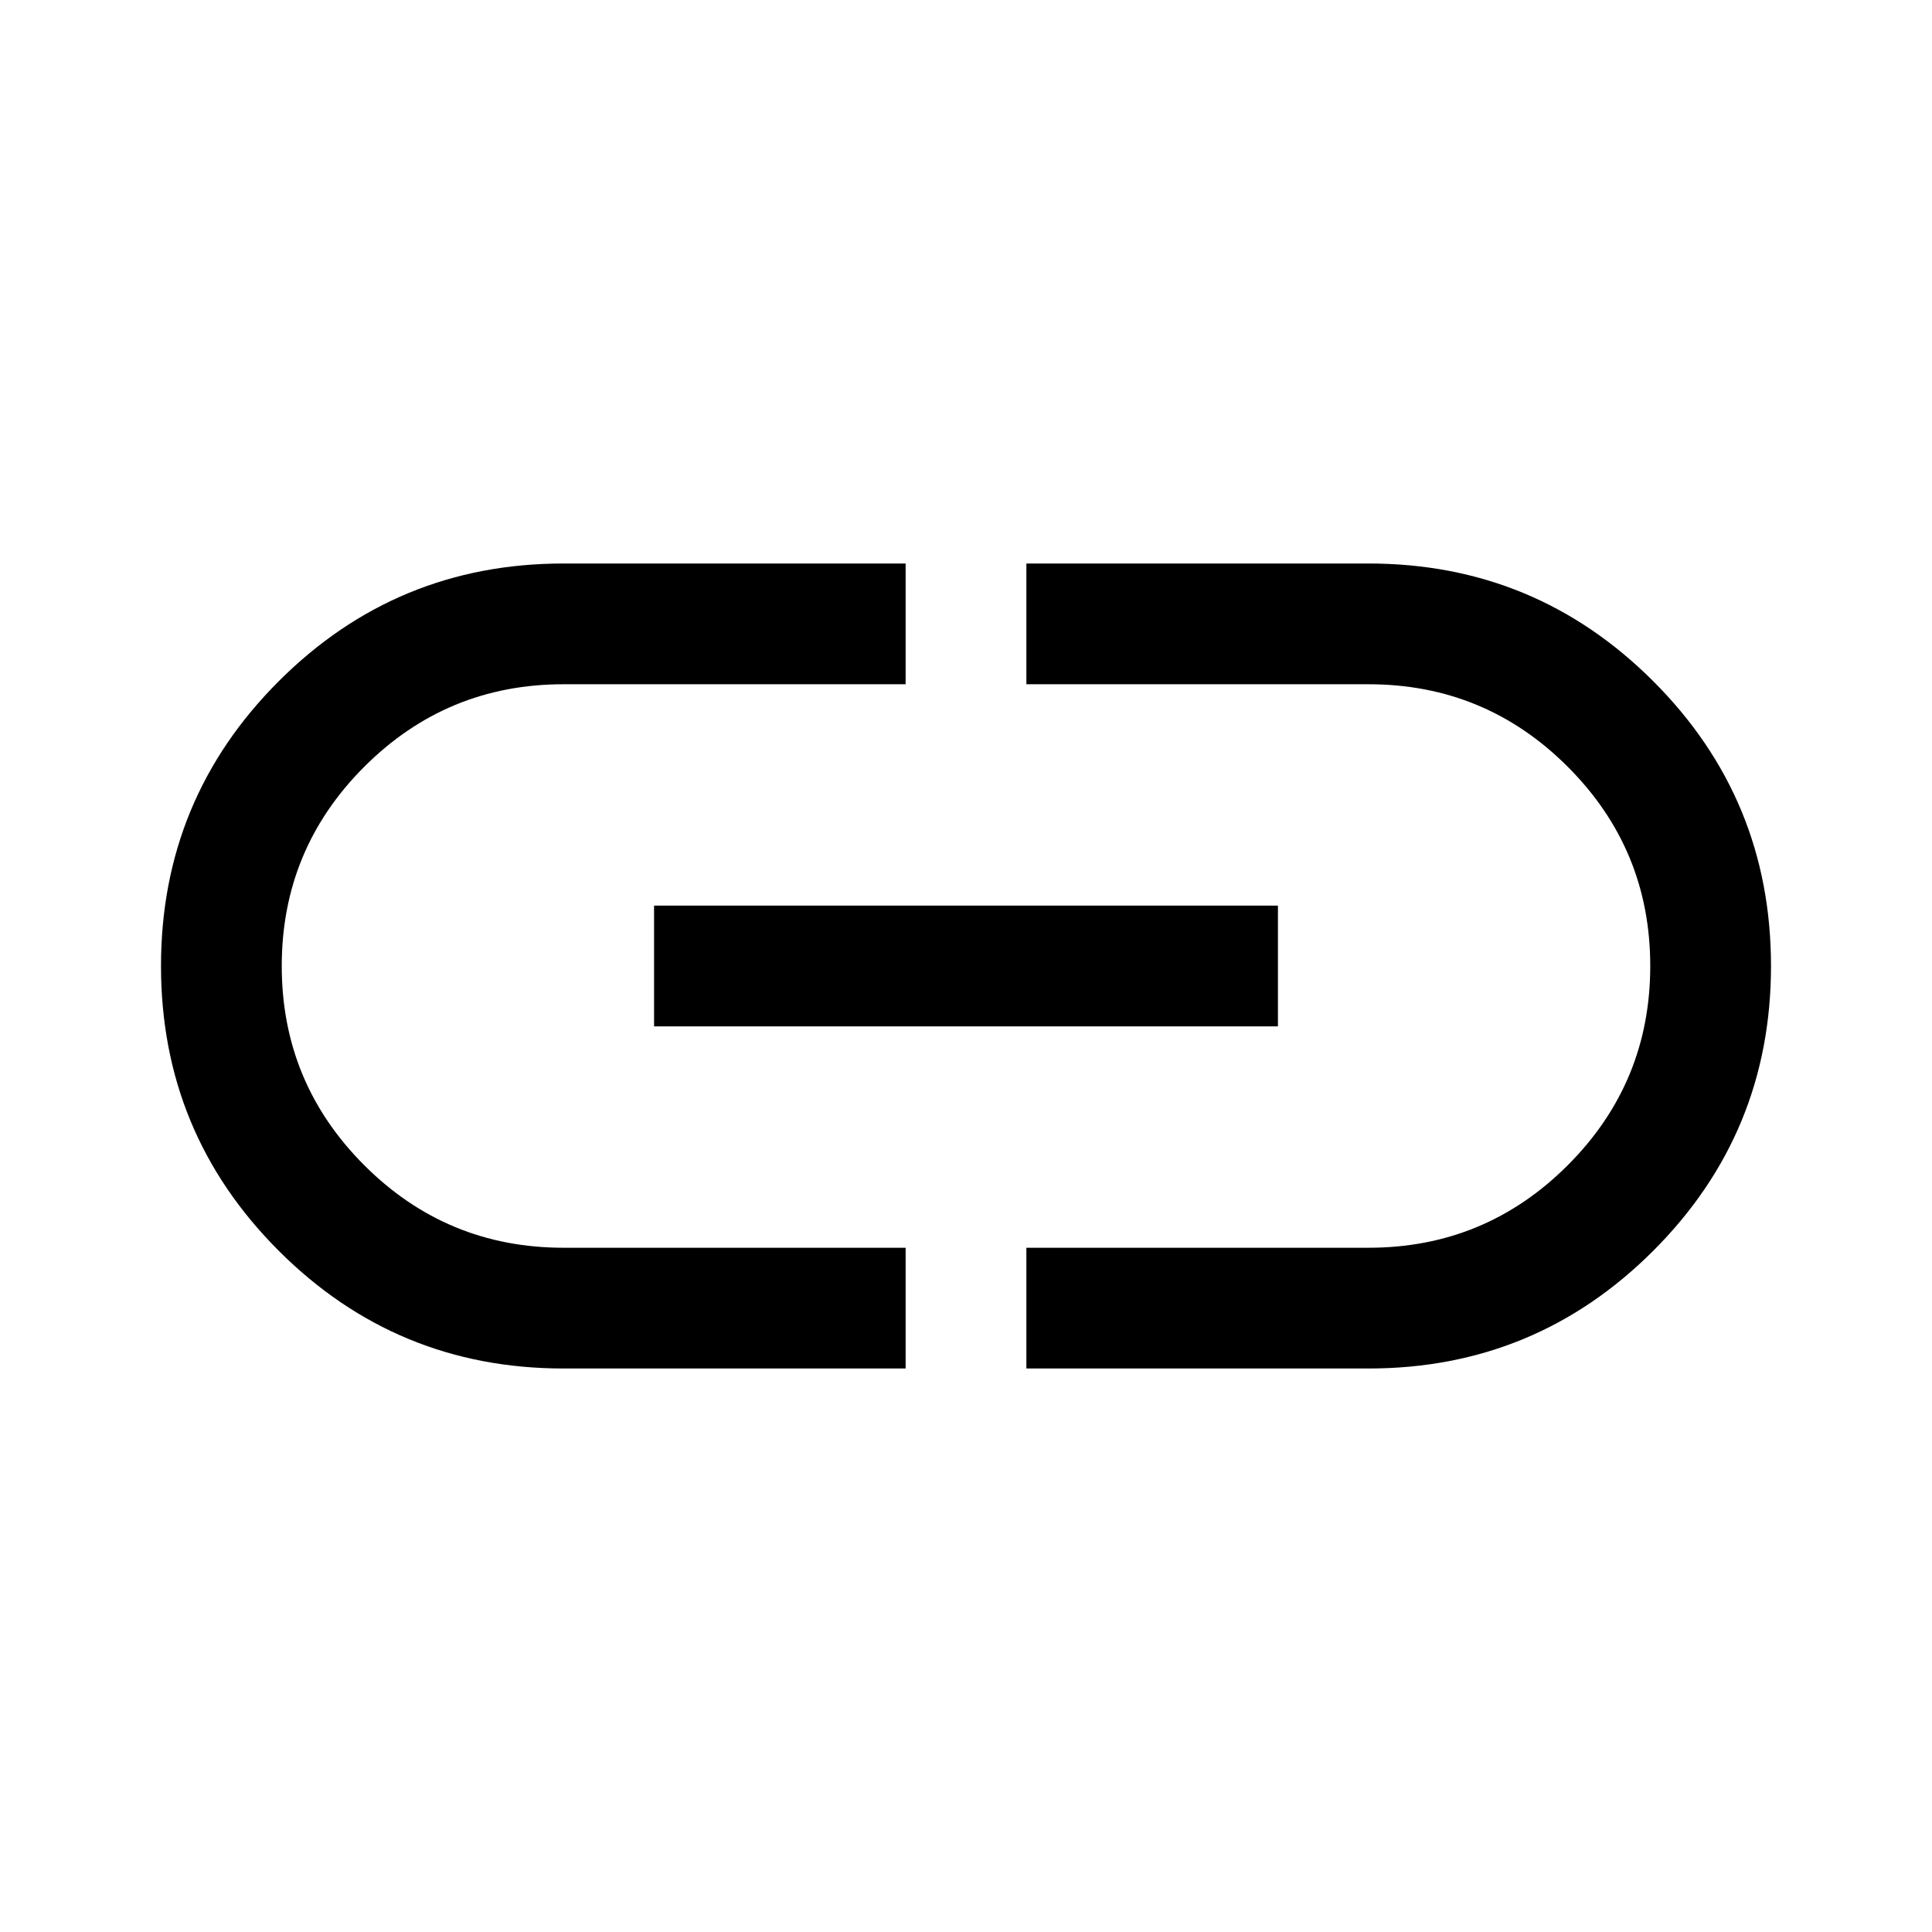
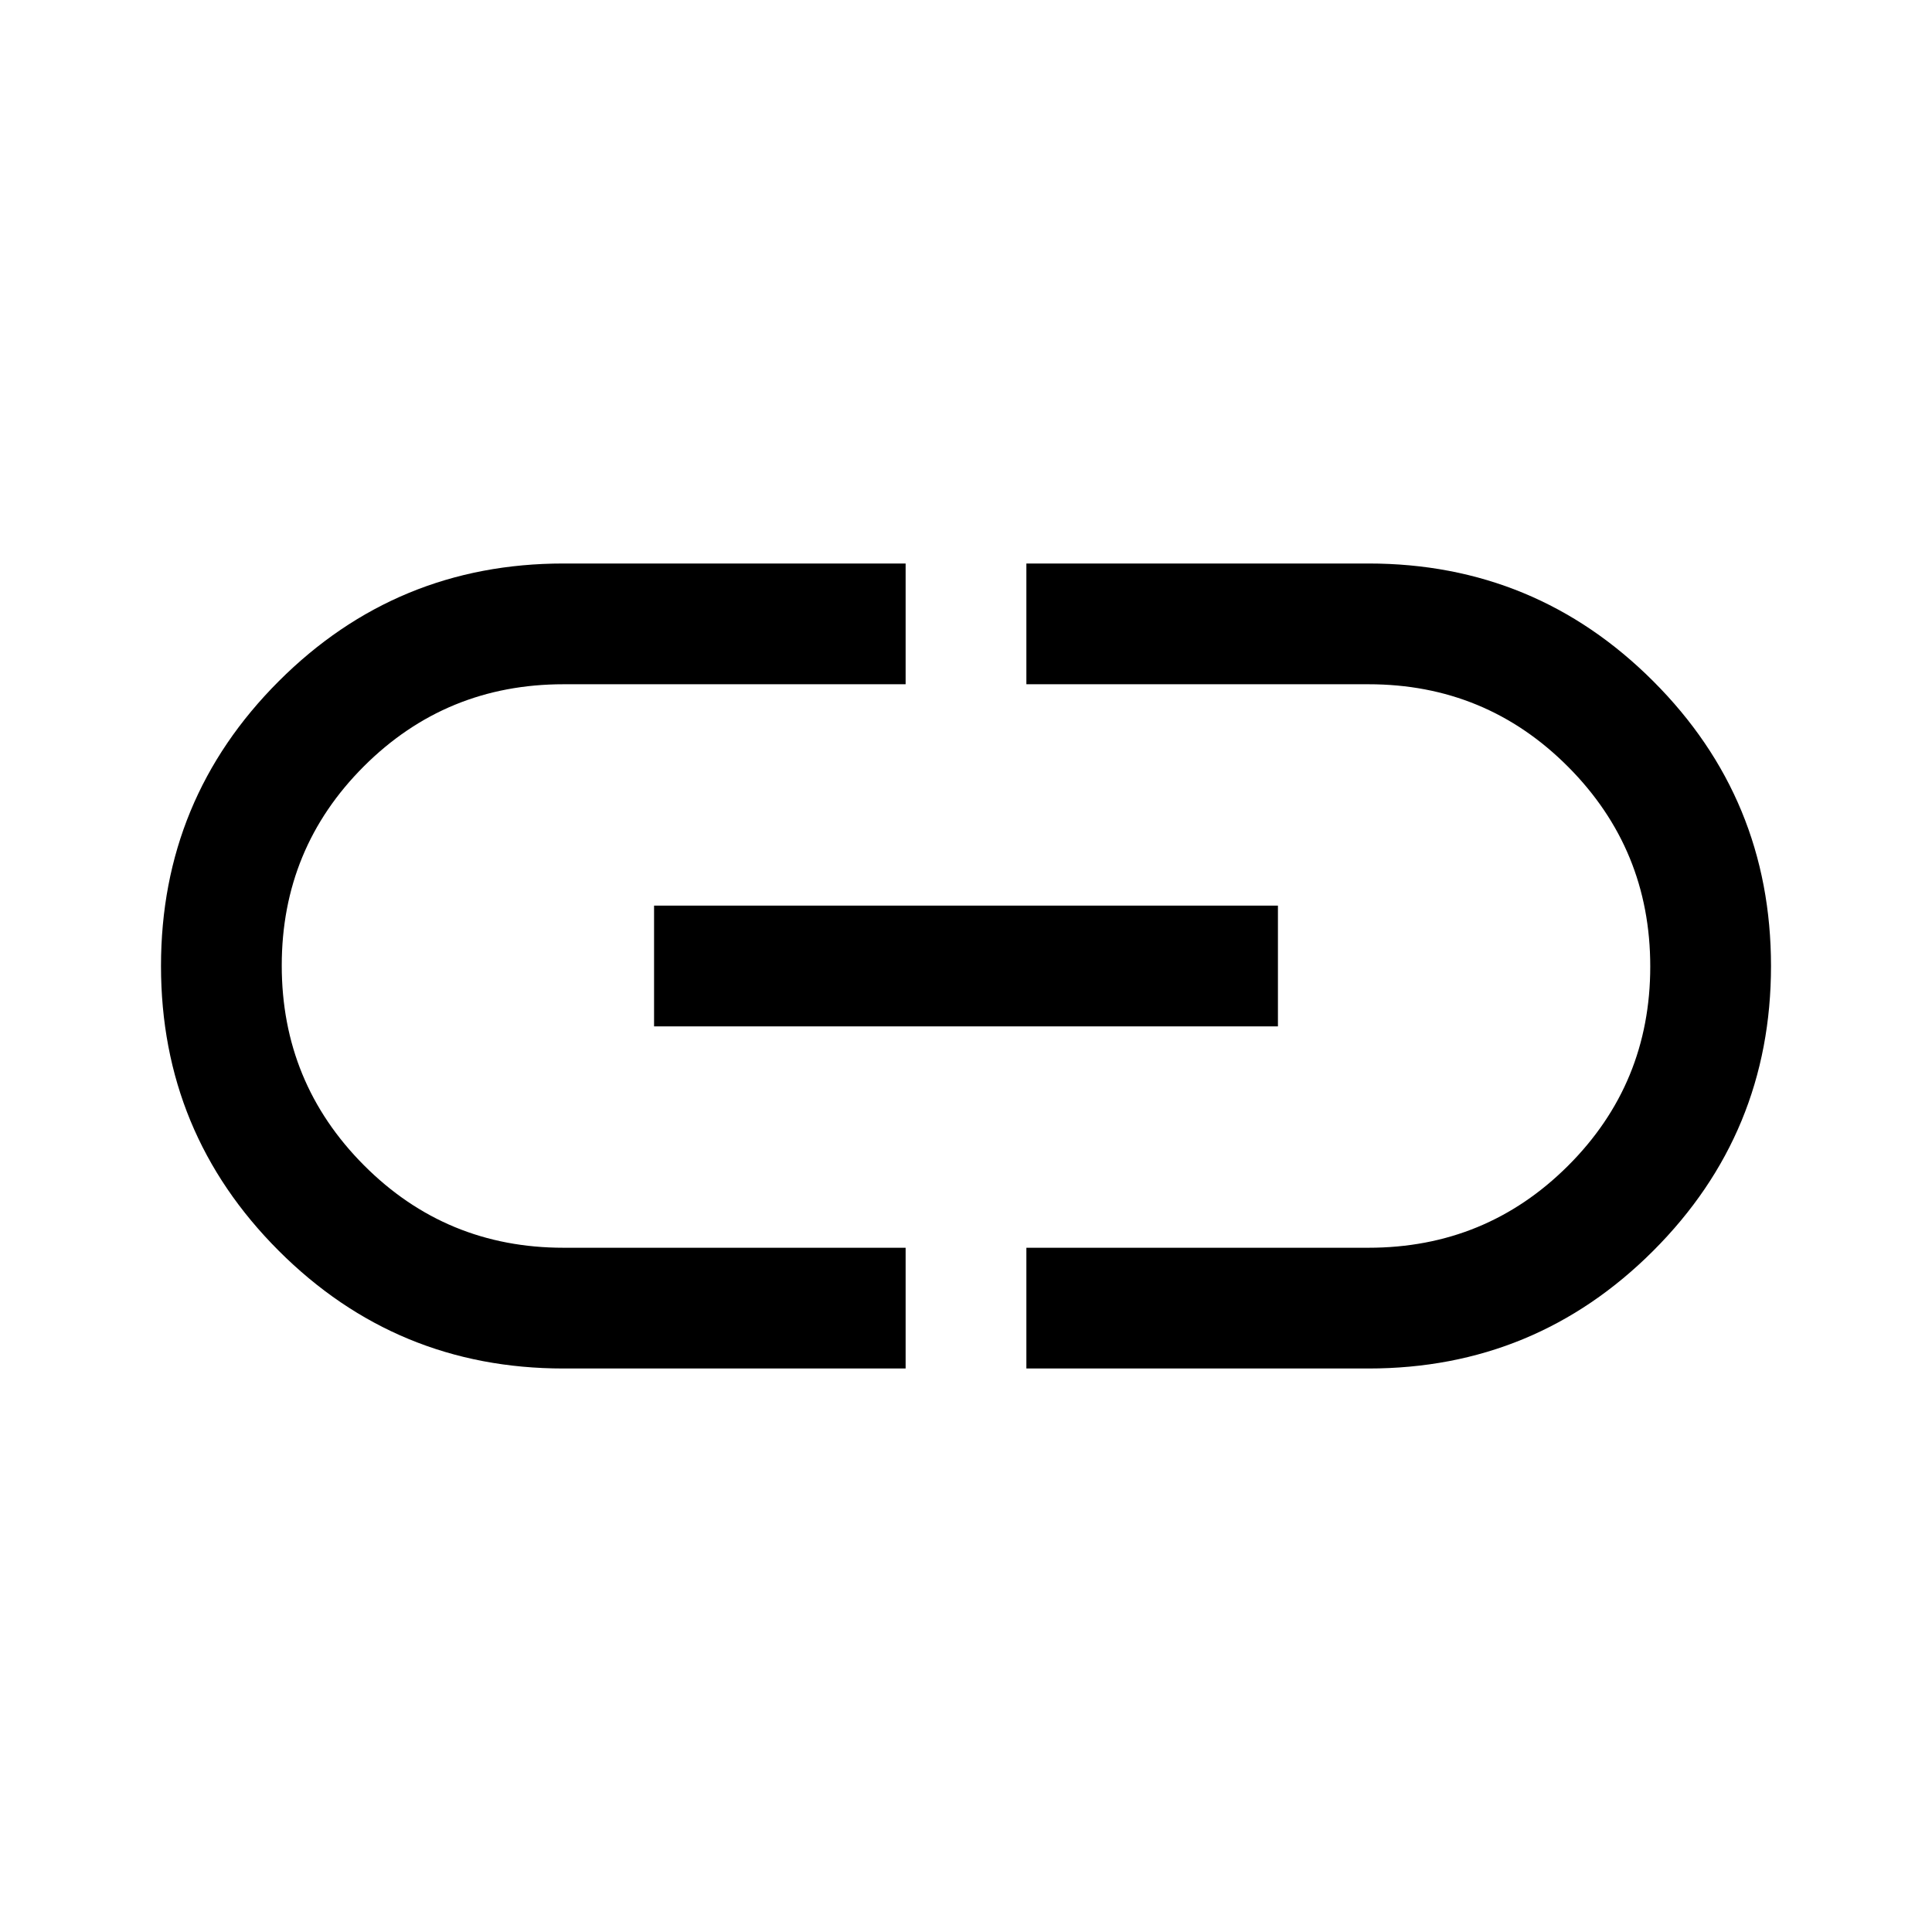
- <svg xmlns="http://www.w3.org/2000/svg" height="48" width="48">
-   <path d="M22.5 34H14q-4.15 0-7.075-2.925T4 24q0-4.15 2.925-7.075T14 14h8.5v3H14q-2.9 0-4.95 2.05Q7 21.1 7 24q0 2.9 2.05 4.95Q11.1 31 14 31h8.5Zm-6.25-8.5v-3h15.5v3ZM25.5 34v-3H34q2.9 0 4.95-2.05Q41 26.9 41 24q0-2.9-2.05-4.95Q36.9 17 34 17h-8.5v-3H34q4.15 0 7.075 2.925T44 24q0 4.15-2.925 7.075T34 34Z" />
+ <svg xmlns="http://www.w3.org/2000/svg" height="48" viewBox="0 -960 960 960" width="48">
+   <path d="M450-280H280q-83 0-141.5-58.5T80-480q0-83 58.5-141.5T280-680h170v60H280q-58.33 0-99.17 40.76-40.83 40.77-40.83 99Q140-422 180.83-381q40.84 41 99.17 41h170v60ZM325-450v-60h310v60H325Zm185 170v-60h170q58.33 0 99.17-40.76 40.83-40.77 40.83-99Q820-538 779.17-579q-40.84-41-99.17-41H510v-60h170q83 0 141.5 58.5T880-480q0 83-58.5 141.5T680-280H510Z" />
</svg>
